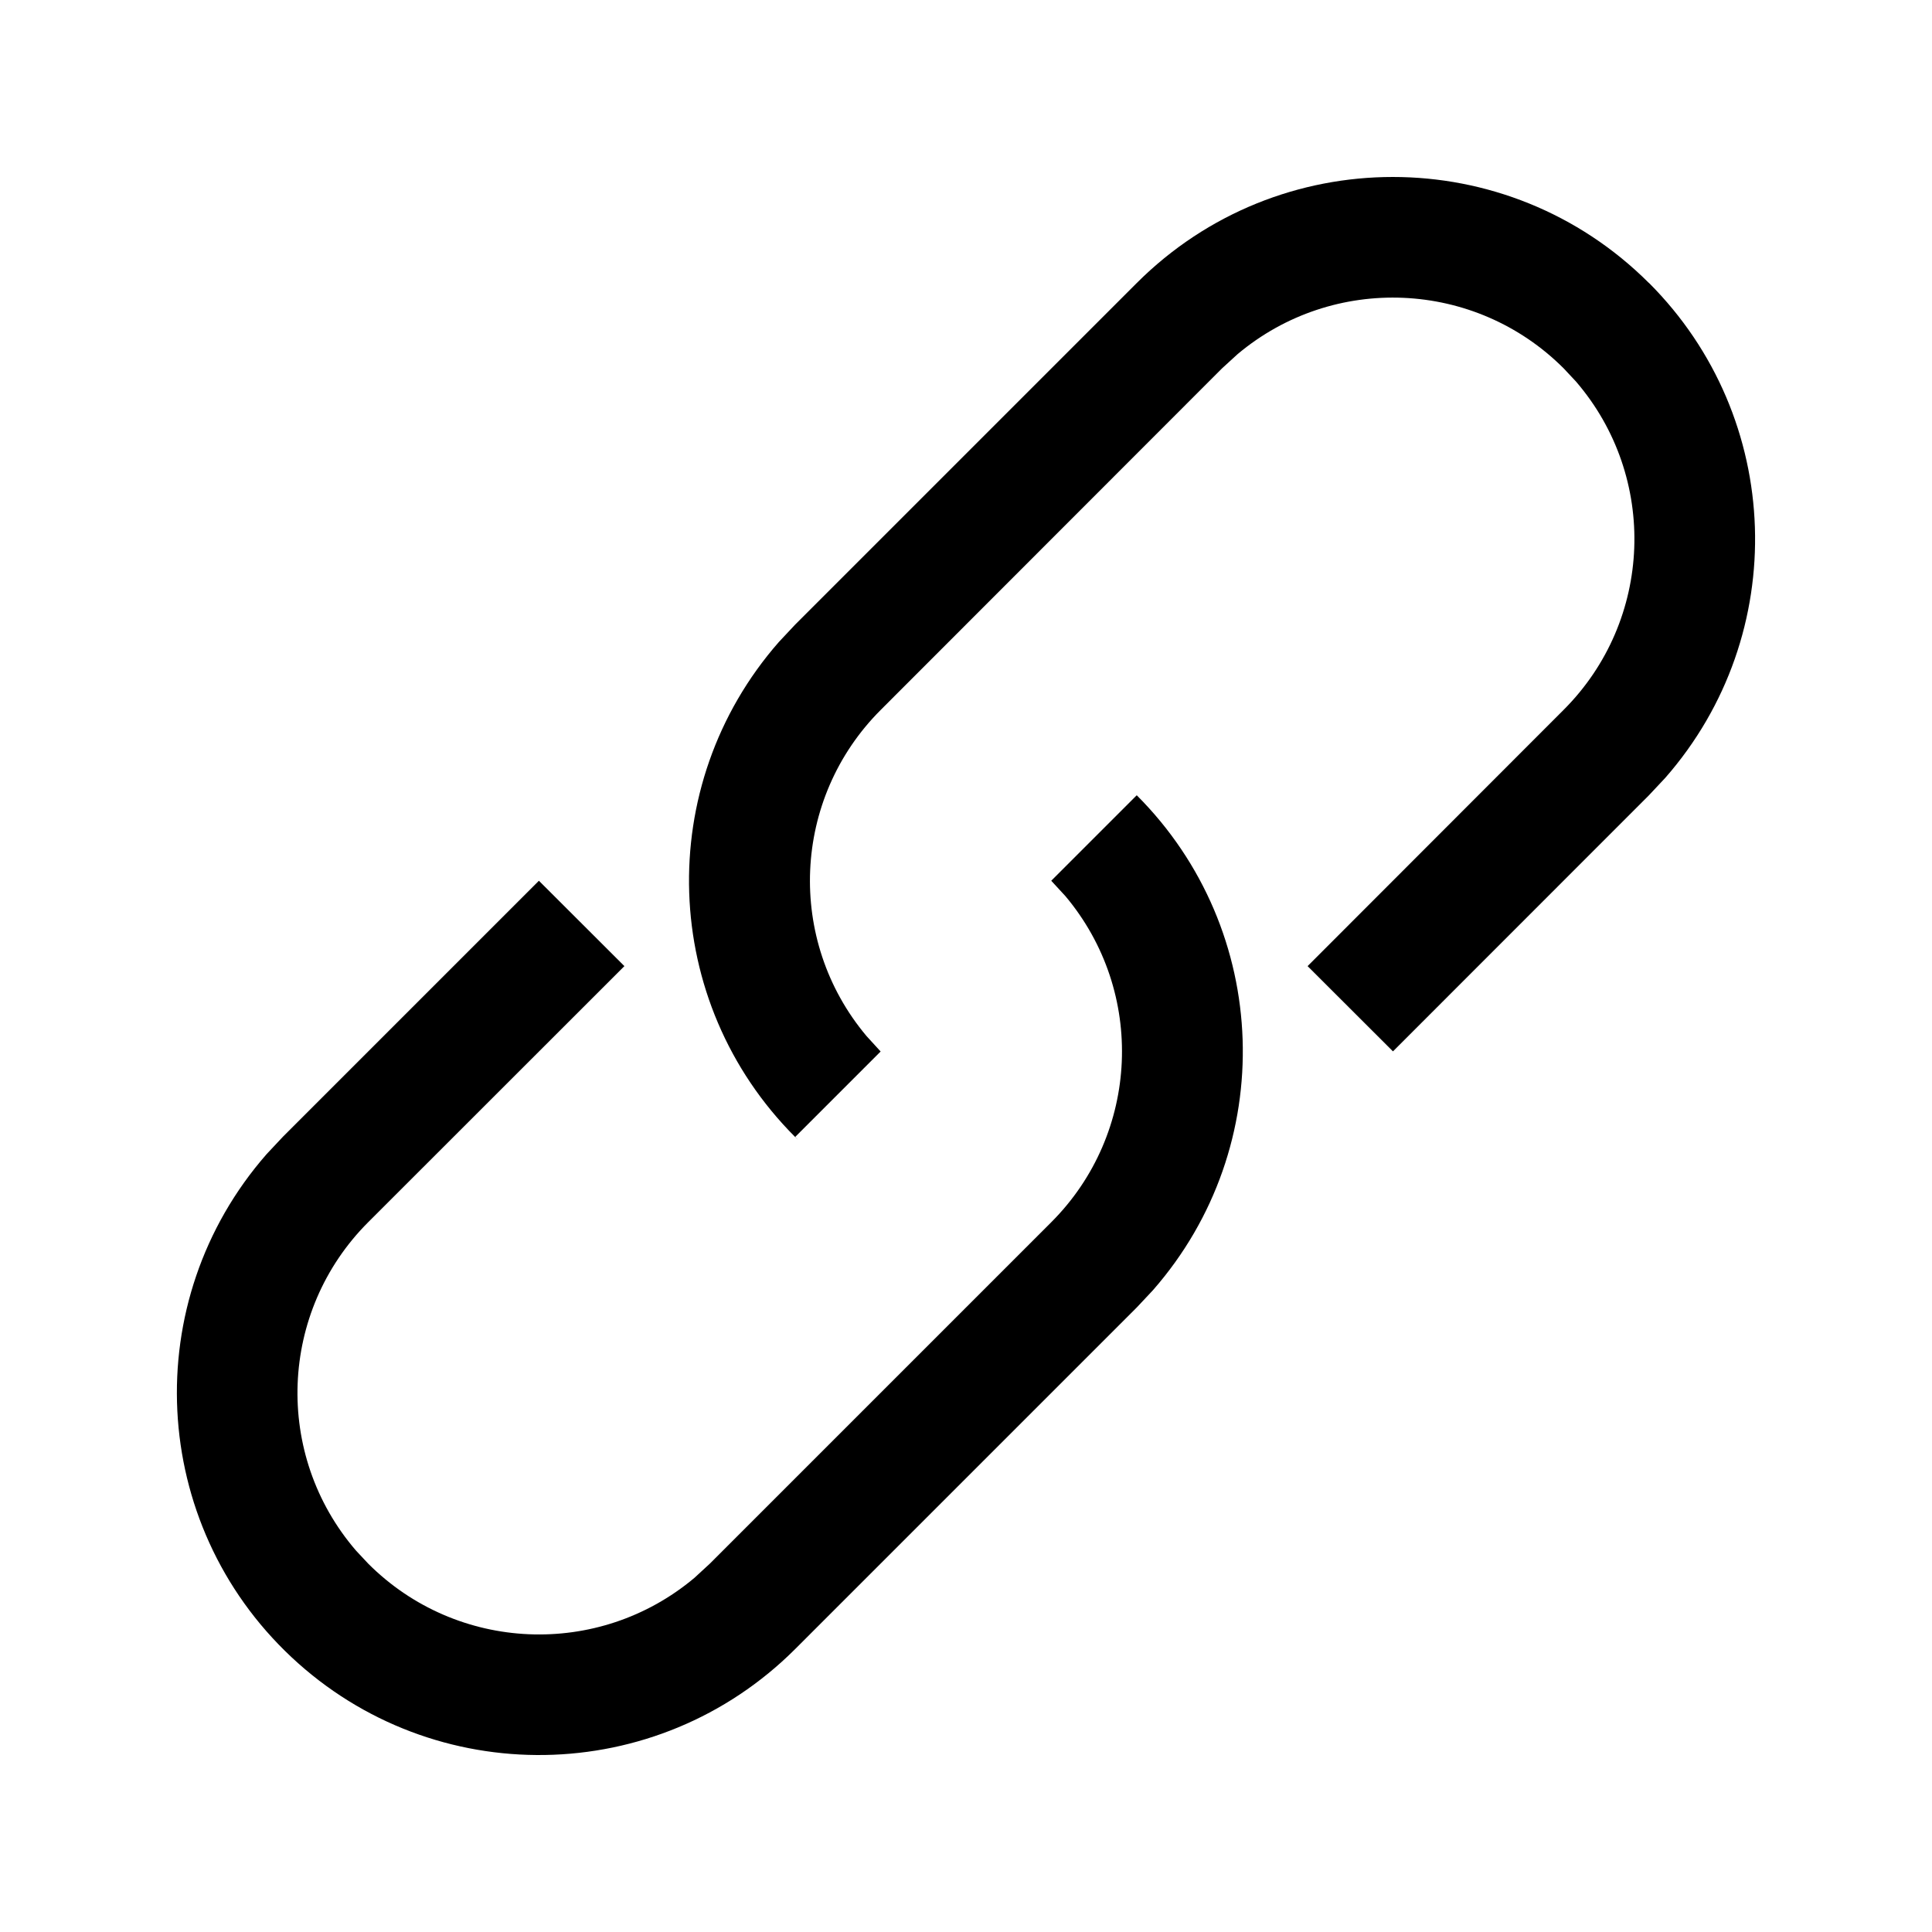
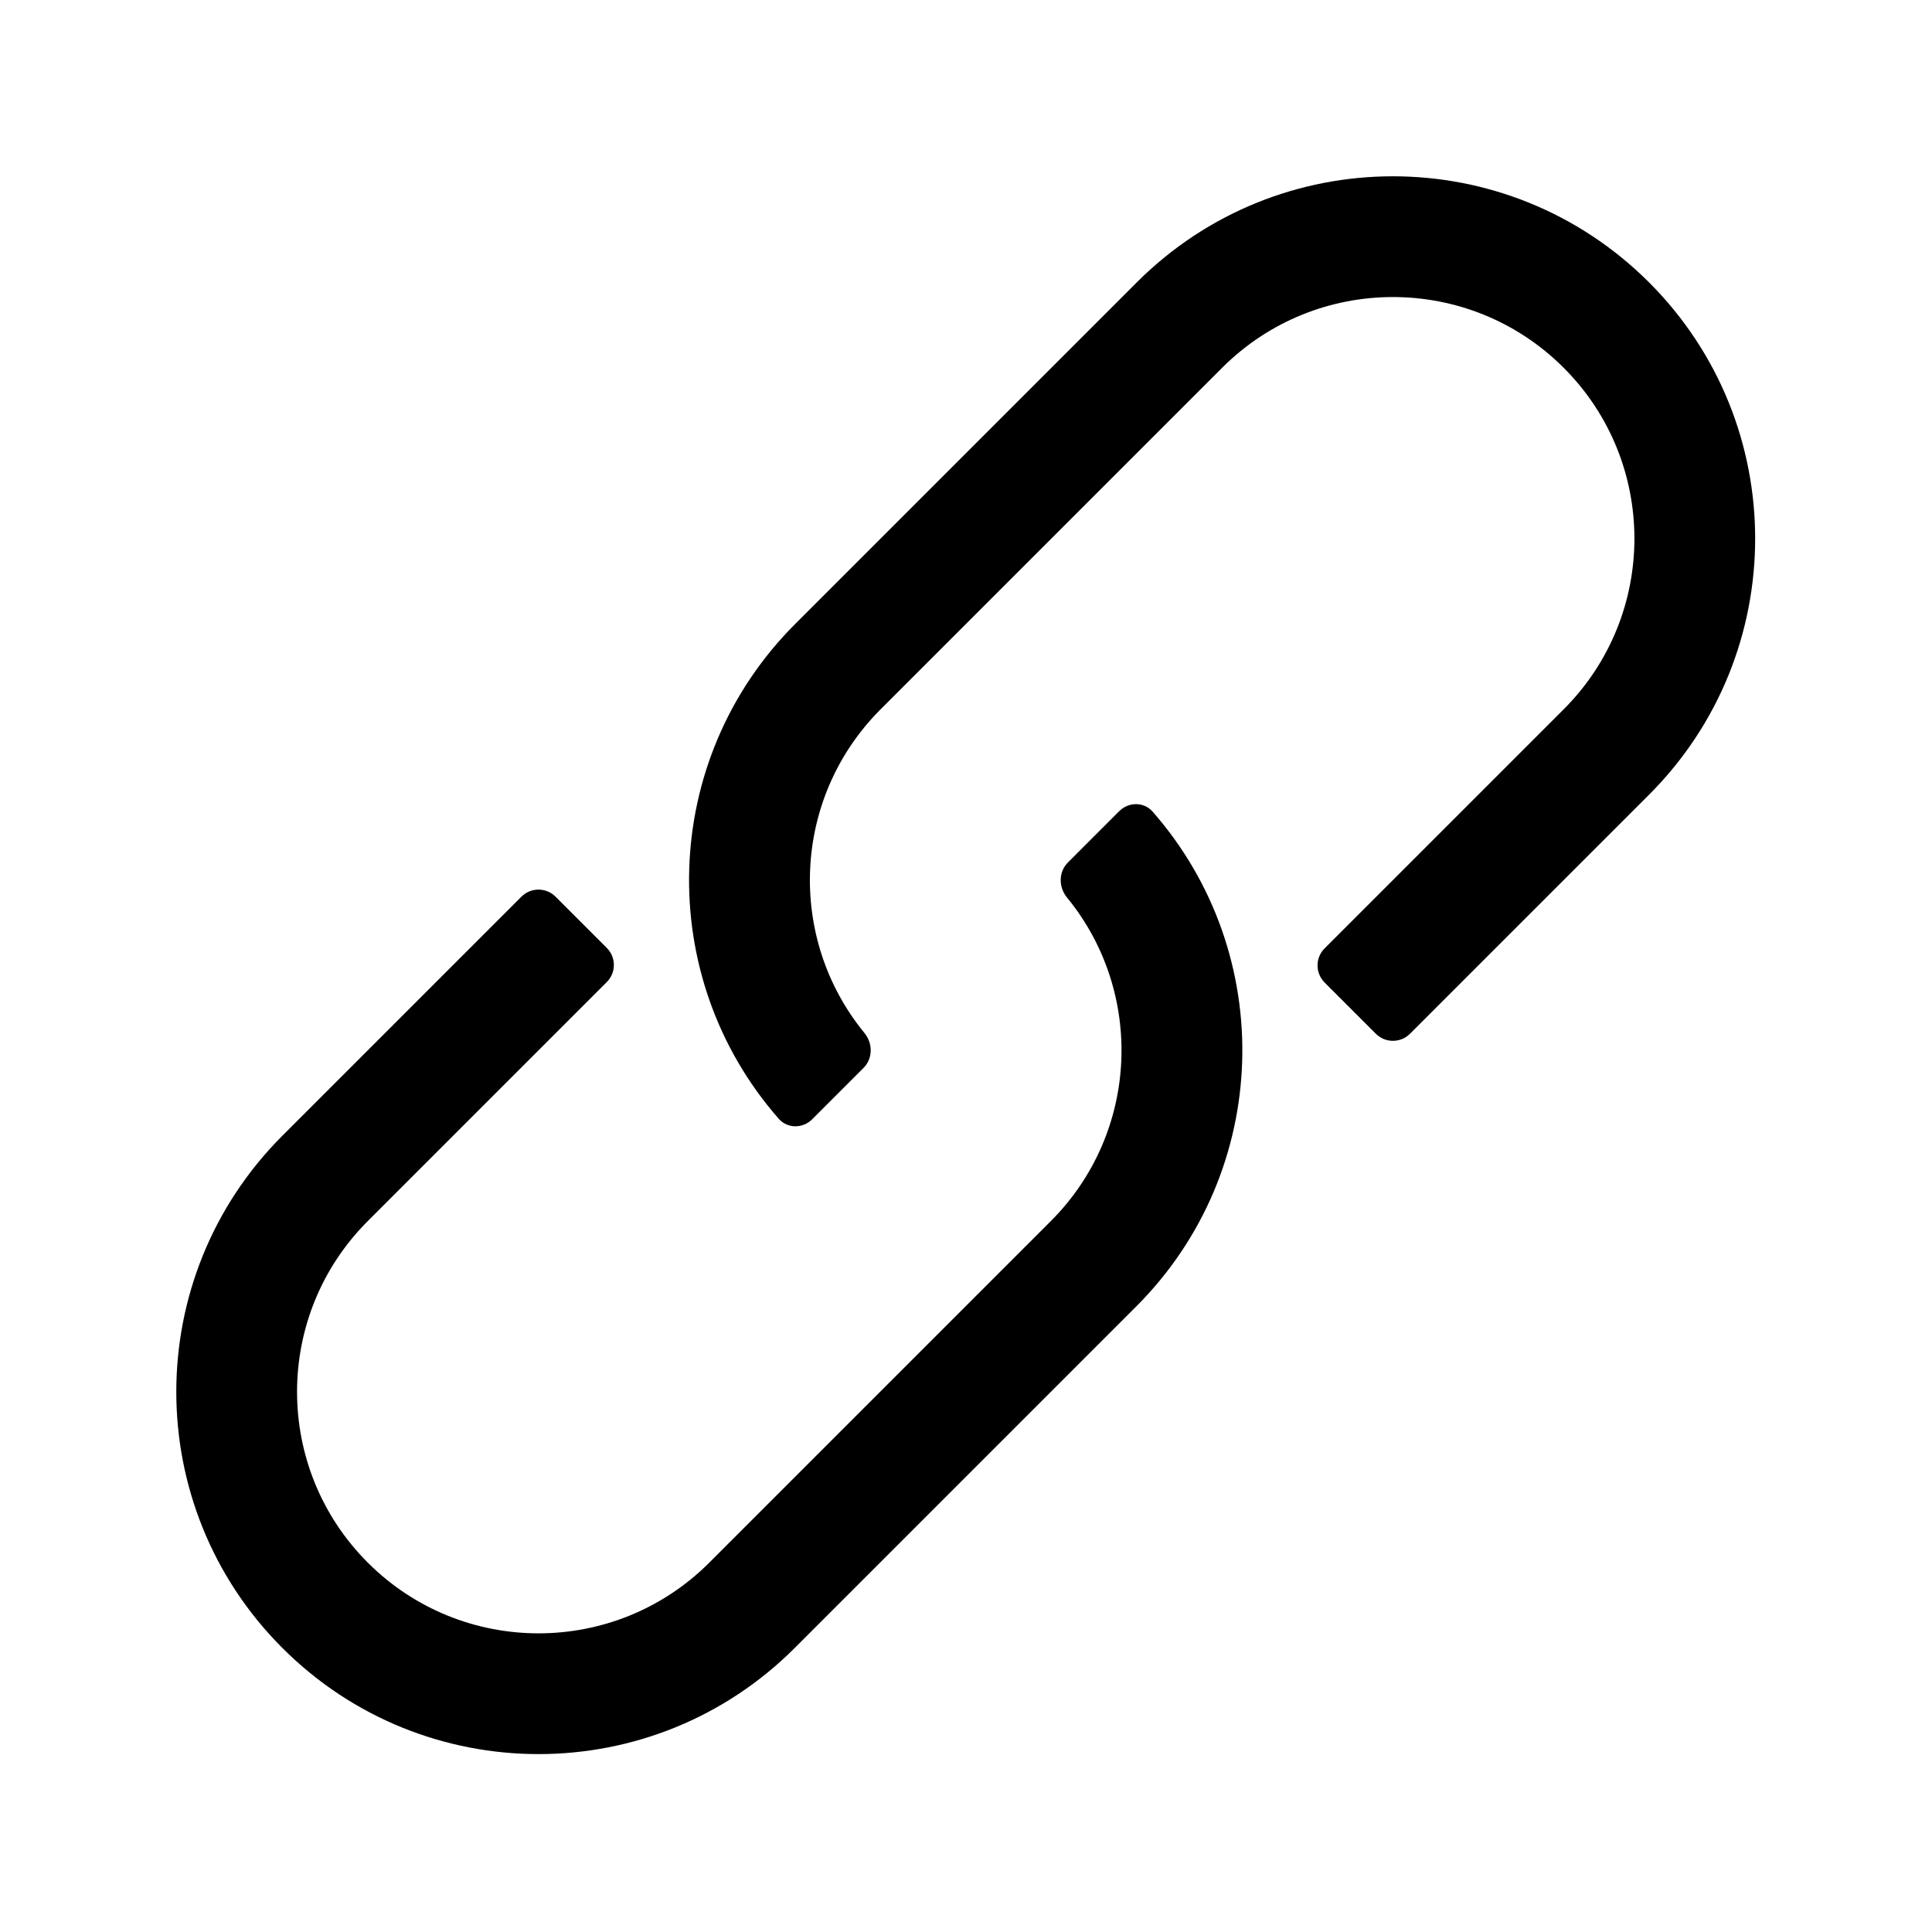
<svg viewBox="0 0 1024 1024" focusable="false">
-   <path d="M602.496 421.504a192 192 0 0 1 8.64 262.272l-8.64 9.216L421.44 874.048a192 192 0 0 1-280.128-262.336l8.64-9.216 135.68-135.68 45.312 45.248L195.2 647.744a128 128 0 0 0-6.528 174.08l6.528 6.976a128 128 0 0 0 172.864 7.488l8.128-7.488 180.992-180.992a128 128 0 0 0 7.488-172.864l-7.488-8.128 45.312-45.312zm271.488-271.552a192 192 0 0 1 8.64 262.336l-8.64 9.216-135.68 135.744-45.248-45.184 135.68-135.808a128 128 0 0 0 6.528-174.08l-6.528-6.976a128 128 0 0 0-172.8-7.488l-8.192 7.488-180.992 181.12a128 128 0 0 0-7.488 172.8l7.488 8.192-45.248 45.248 1.6 1.664-1.664-1.6a192 192 0 0 1-8.64-262.336l8.64-9.216 181.056-181.056a192 192 0 0 1 271.488 0z" />
+   <path fill-rule="evenodd" d="M412.746 592.975c-66.156-75.417-63.255-190.282 8.703-262.24l181.06-181.06c74.98-74.98 196.55-74.98 271.526 0 74.983 74.981 74.983 196.549 0 271.53L747.328 547.911c-4.998 5-13.1 5-18.1 0l-27.154-27.152c-4.998-5-4.998-13.104 0-18.103L828.781 375.95c49.99-49.987 49.99-131.032 0-181.018-49.984-49.988-131.03-49.988-181.018 0l-181.012 181.01c-46.941 46.942-49.802 121.27-8.582 171.55 4.482 5.467 4.53 13.522-.47 18.52l-27.2 27.2c-4.998 5-13.091 5.077-17.753-.237Zm-263.07 280.497c-74.981-74.982-74.981-196.548 0-271.529l126.681-126.682c5-4.999 13.103-4.999 18.102 0l27.153 27.153c4.999 4.998 4.999 13.103 0 18.102l-126.68 126.68c-49.987 49.987-49.987 131.031 0 181.022 49.987 49.984 131.032 49.984 181.019 0L556.93 647.236c46.94-46.939 49.802-121.264 8.586-171.543-4.481-5.466-4.53-13.522.468-18.521l27.196-27.202c4.998-5 13.09-5.08 17.753.235 66.156 75.418 63.256 190.283-8.703 262.24L421.204 873.472c-74.98 74.982-196.548 74.982-271.529 0Z" />
</svg>
